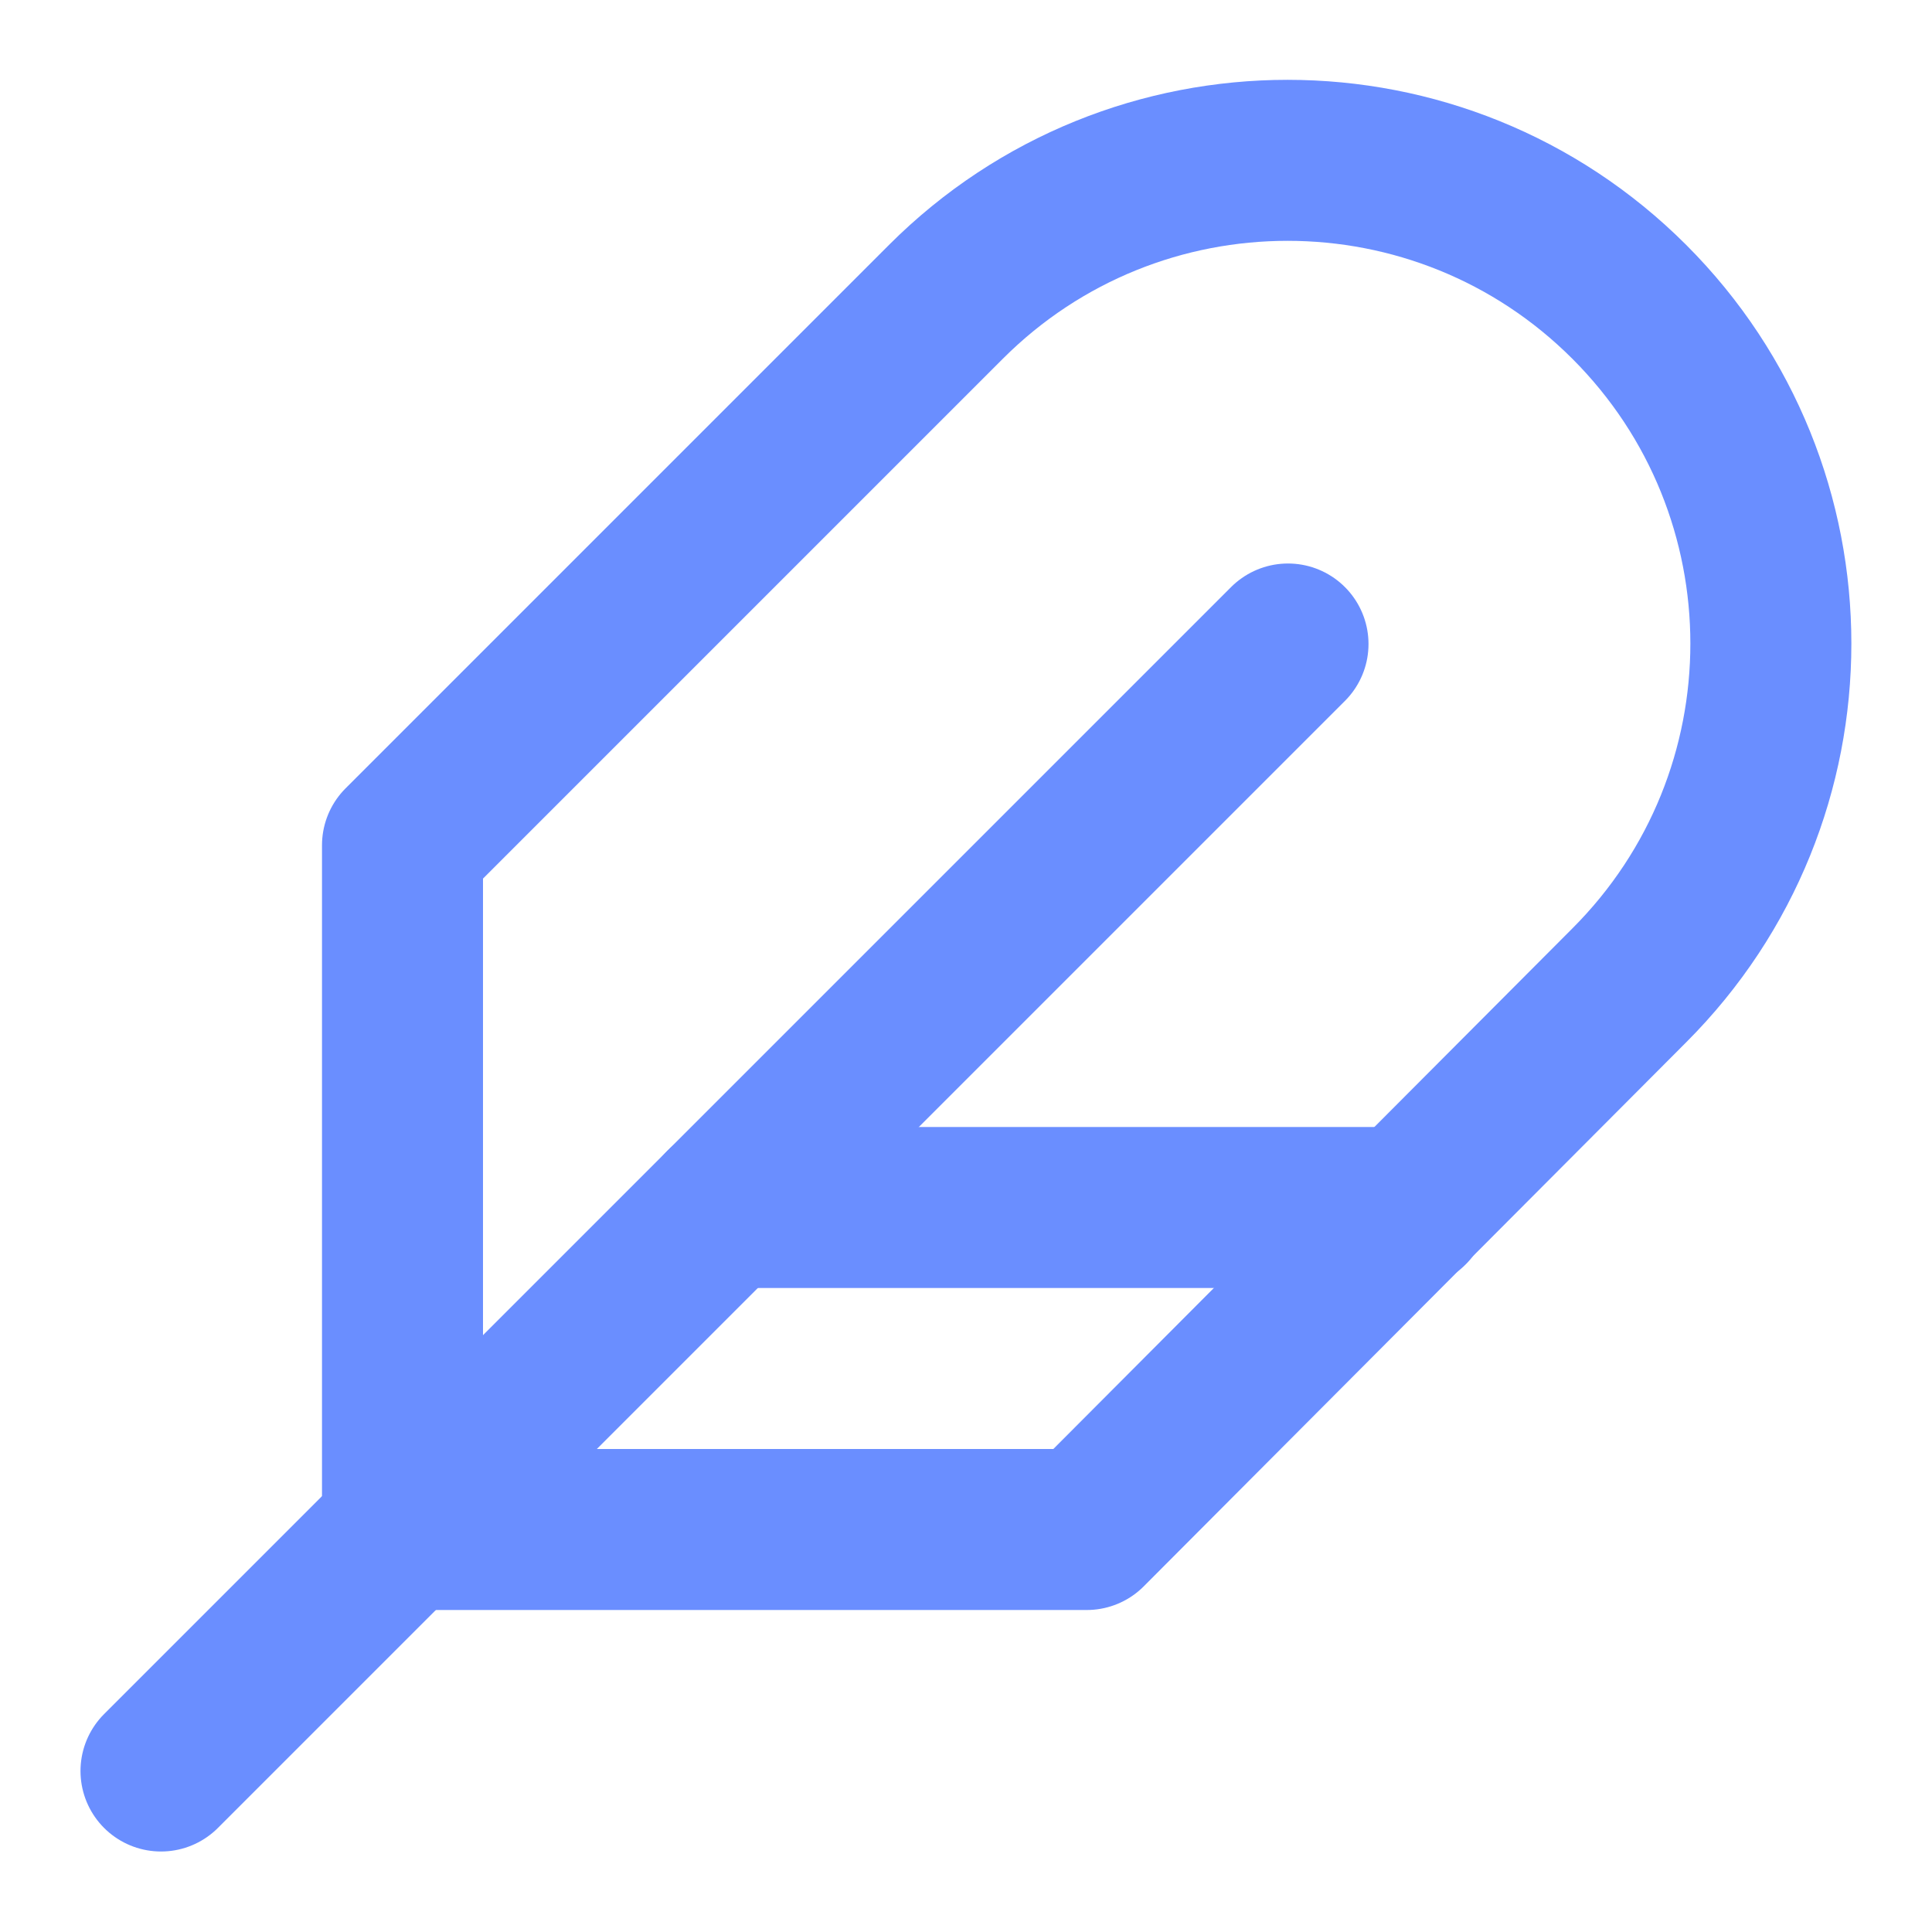
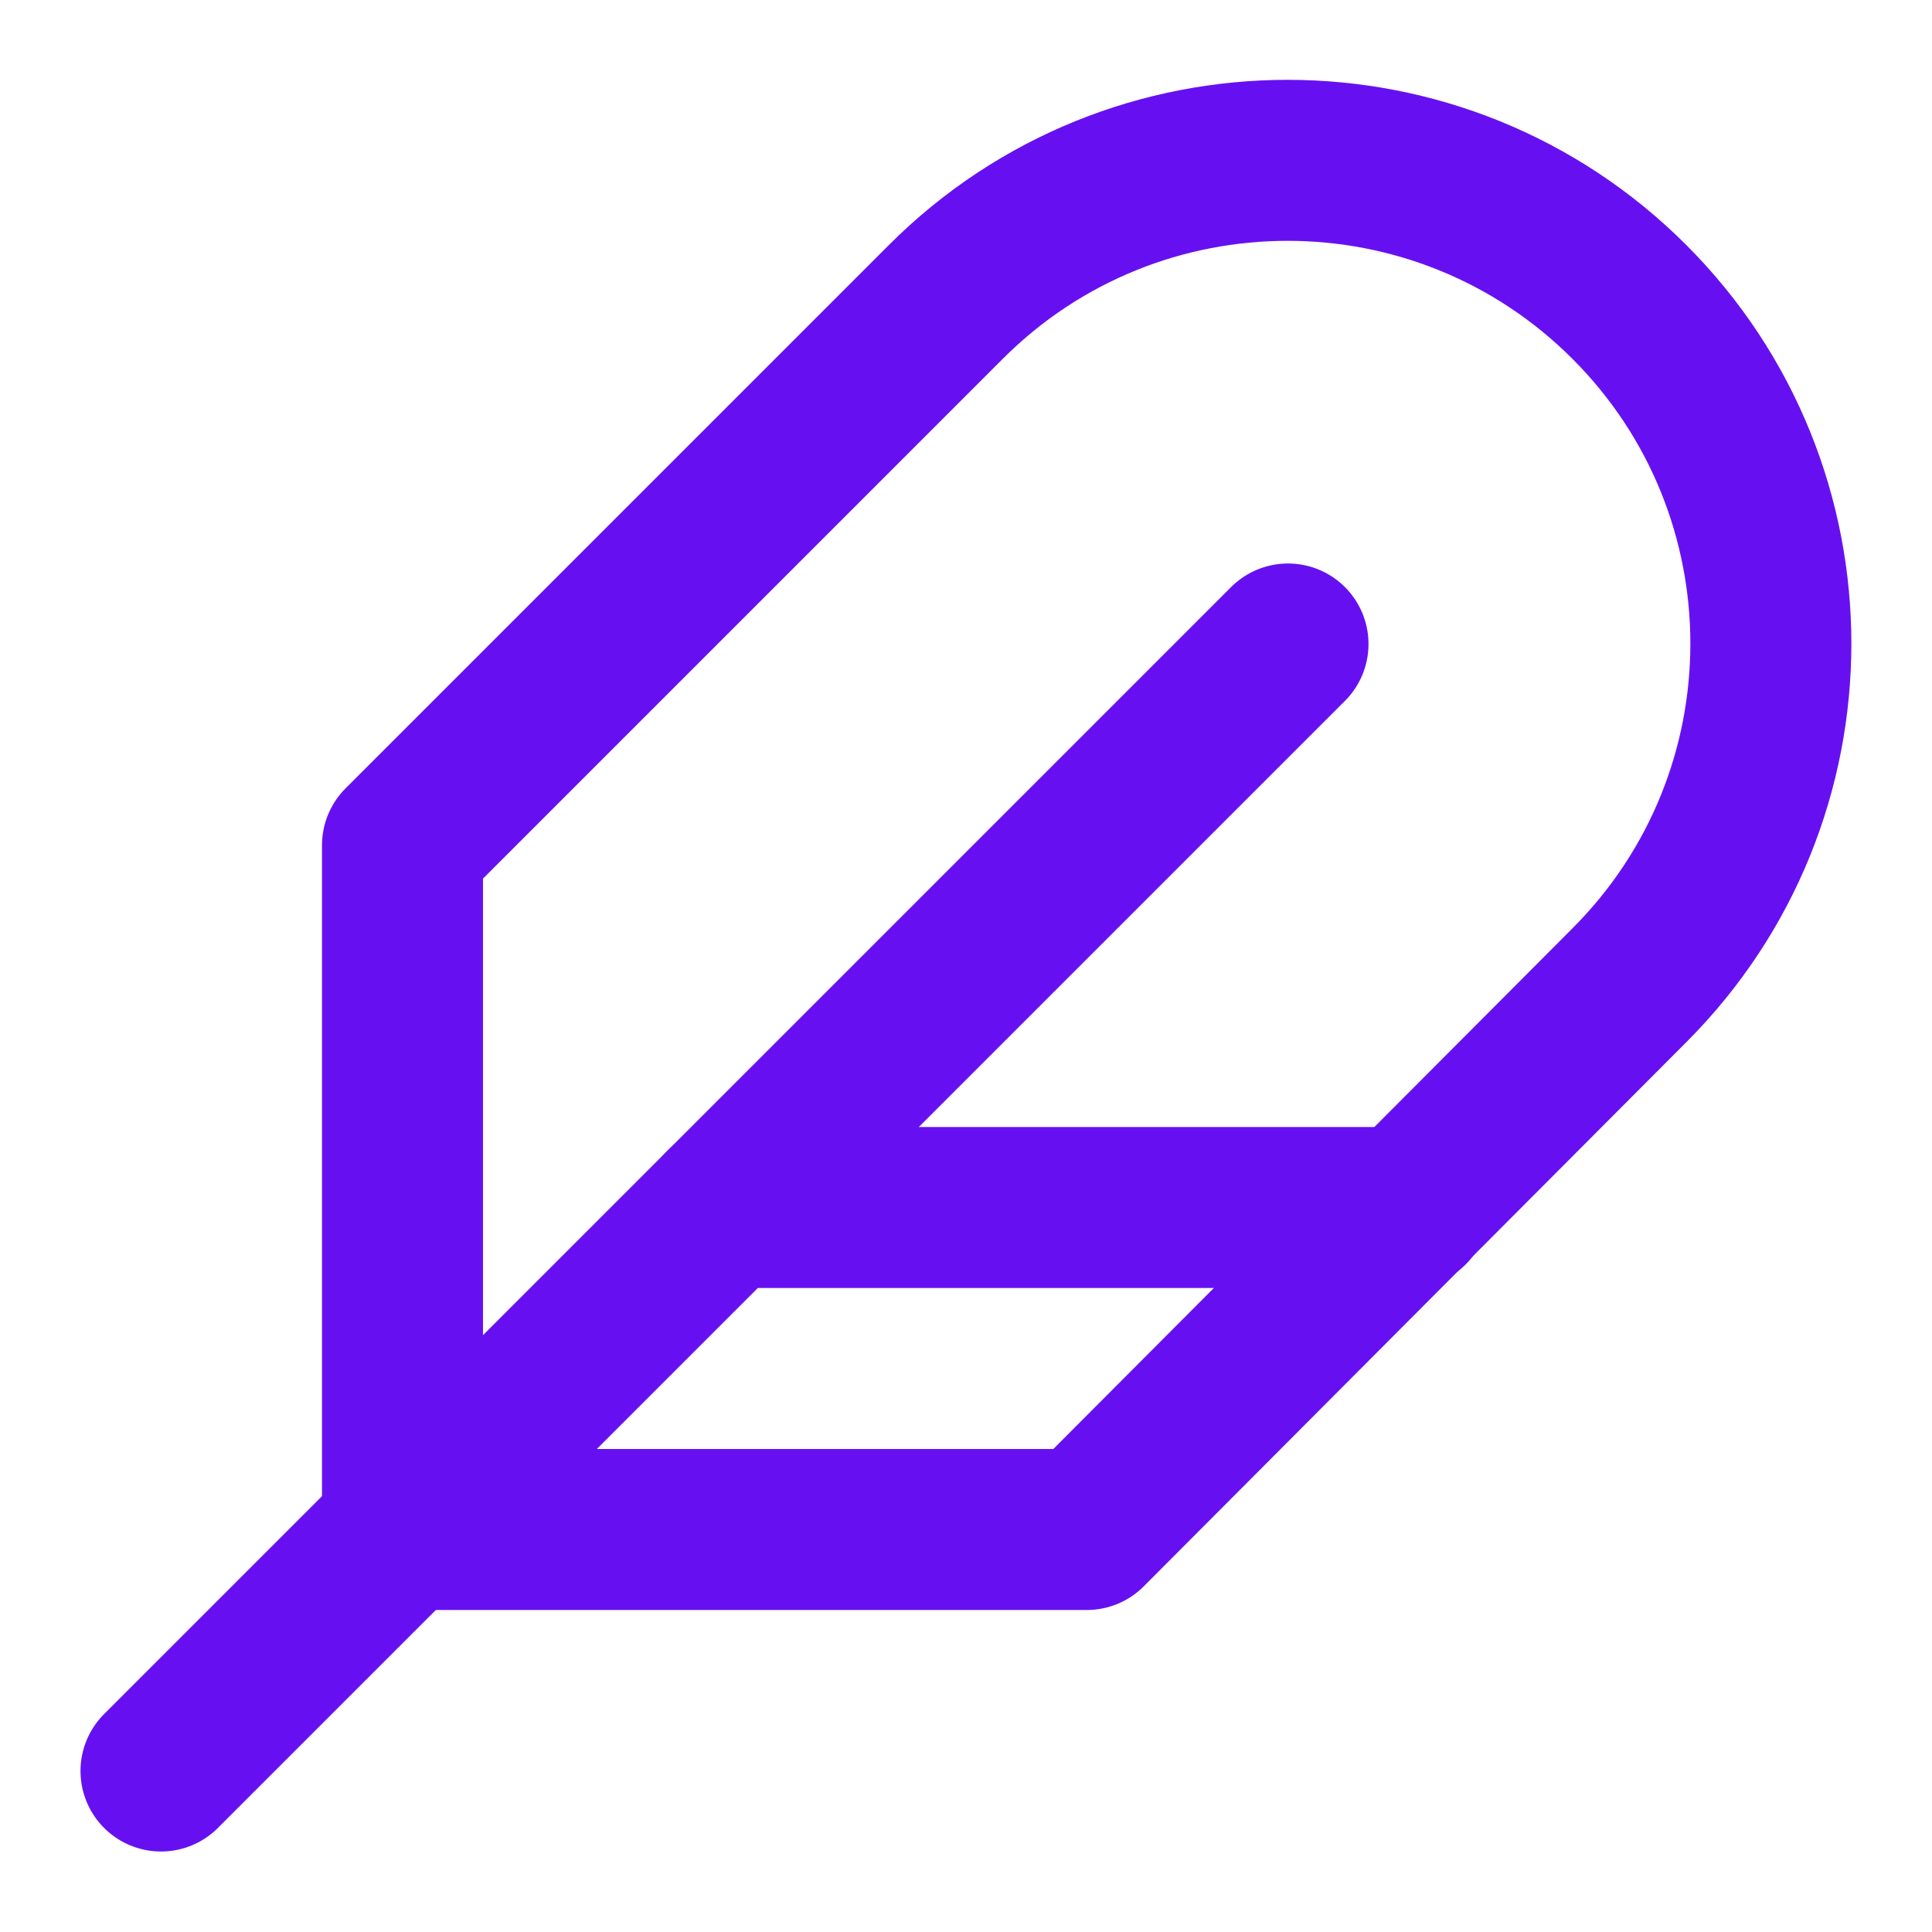
- <svg xmlns="http://www.w3.org/2000/svg" width="24" height="24" viewBox="0 0 24 24" fill="none" stroke-width="2" stroke-linecap="round" stroke-linejoin="round" stroke="#6a8eff">
+ <svg xmlns="http://www.w3.org/2000/svg" width="24" height="24" viewBox="0 0 24 24" fill="none" stroke-width="2" stroke-linecap="round" stroke-linejoin="round" stroke="#6610f2">
  <path d="M20.24 12.24a6 6 0 0 0-8.49-8.49L5 10.5V19h8.5z" />
  <line x1="16" y1="8" x2="2" y2="22" />
  <line x1="17.5" y1="15" x2="9" y2="15" />
</svg>
